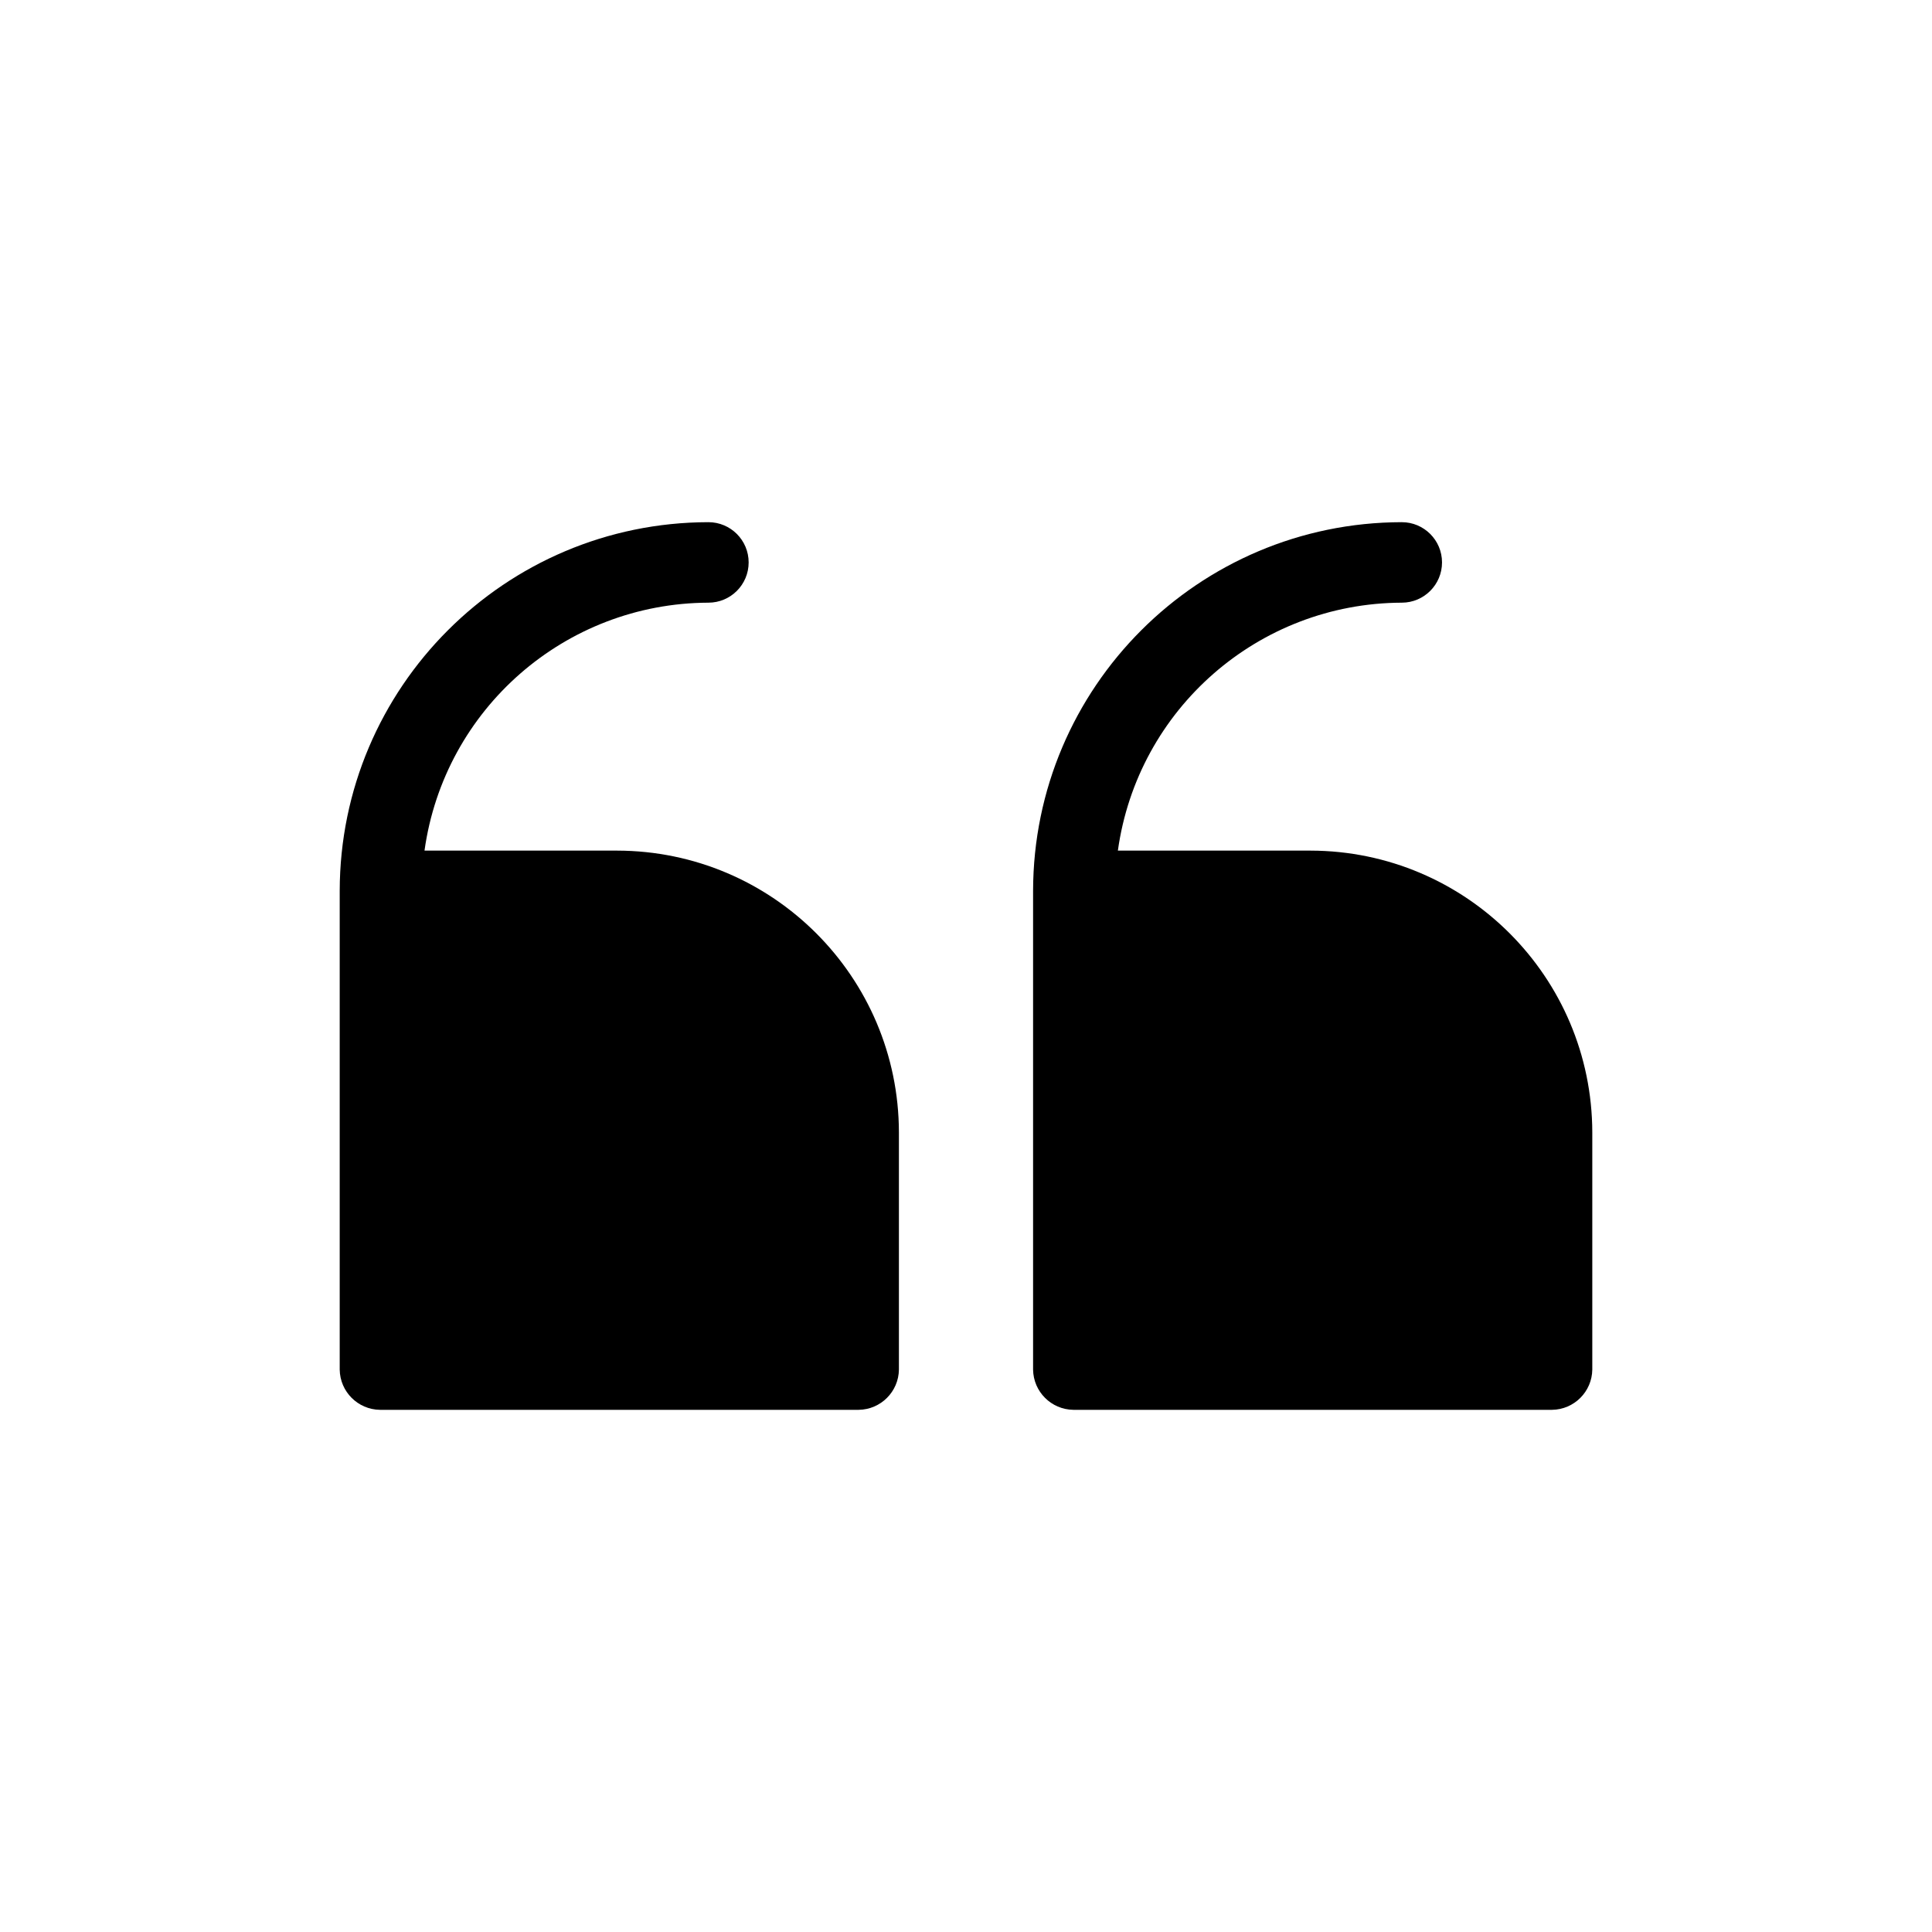
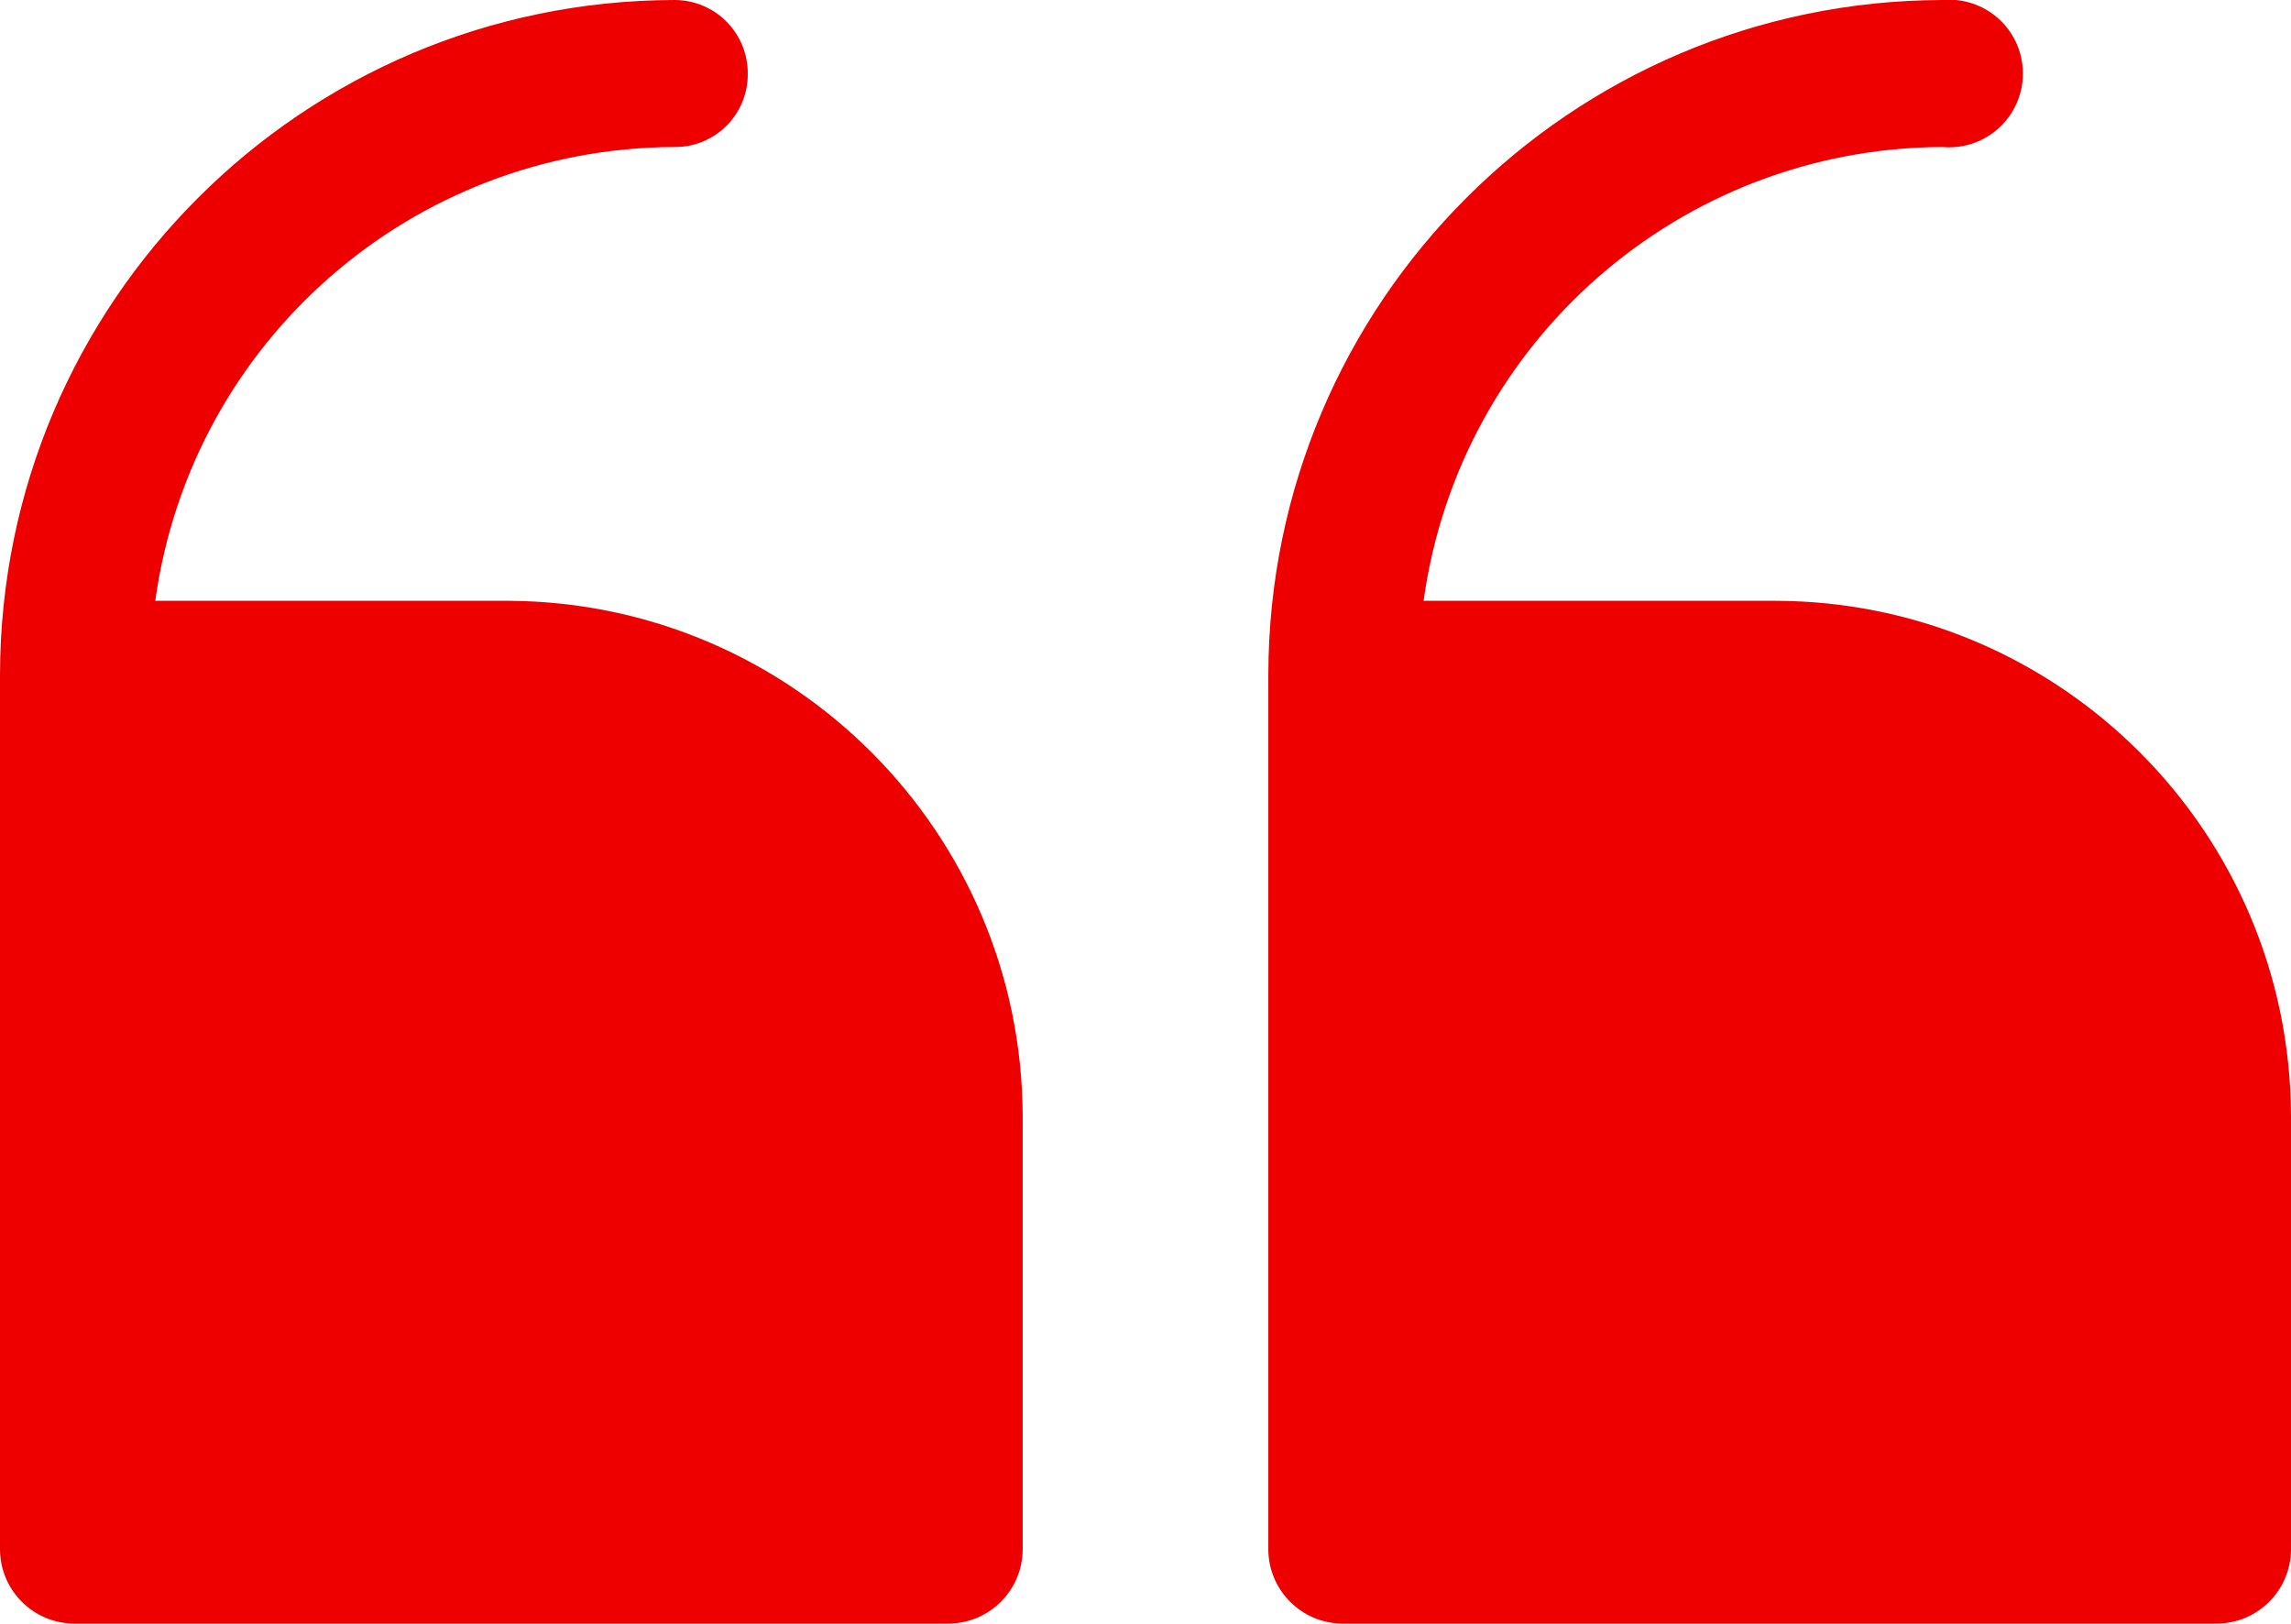
- <svg xmlns="http://www.w3.org/2000/svg" id="Layer_1" data-name="Layer 1" viewBox="0 0 36 36">
-   <path d="M11.5,15.85H7.91a5.36,5.36,0,0,1,5.29-4.62.75.75,0,0,0,0-1.5A6.88,6.88,0,0,0,6.33,16.6v8.92a.76.76,0,0,0,.75.75H16a.76.76,0,0,0,.75-.75V21.1A5.26,5.26,0,0,0,11.5,15.85Z" />
-   <path d="M24.42,15.85H20.83a5.36,5.36,0,0,1,5.29-4.62.75.75,0,0,0,0-1.5,6.88,6.88,0,0,0-6.87,6.87v8.92a.76.76,0,0,0,.75.75h8.92a.76.76,0,0,0,.75-.75V21.1A5.26,5.26,0,0,0,24.42,15.85Z" />
+ <svg xmlns="http://www.w3.org/2000/svg" id="aca2229e-ddc4-4da3-83fa-f47053761475" data-name="Layer 1" width="36" height="25.51" viewBox="0 0 36 25.51">
+   <defs>
+     <style>
+       .b284a514-74e3-4814-977d-399a0e82e3fa {
+         fill: #e00;
+       }
+     </style>
+   </defs>
+   <path class="b284a514-74e3-4814-977d-399a0e82e3fa" d="M8,9.44H2.44A8.26,8.26,0,0,1,10.6,2.31a1.14,1.14,0,0,0,1.15-1.15A1.15,1.15,0,0,0,10.6,0,10.62,10.62,0,0,0,0,10.6V24.35a1.17,1.17,0,0,0,1.16,1.16H14.92a1.17,1.17,0,0,0,1.15-1.16V17.54A8.12,8.12,0,0,0,8,9.44Z" />
+   <path class="b284a514-74e3-4814-977d-399a0e82e3fa" d="M27.9,9.44H22.37a8.26,8.26,0,0,1,8.15-7.13,1.16,1.16,0,1,0,0-2.31A10.62,10.62,0,0,0,19.93,10.6V24.35a1.17,1.17,0,0,0,1.15,1.16H34.84A1.17,1.17,0,0,0,36,24.35V17.54A8.12,8.12,0,0,0,27.9,9.44Z" />
</svg>
